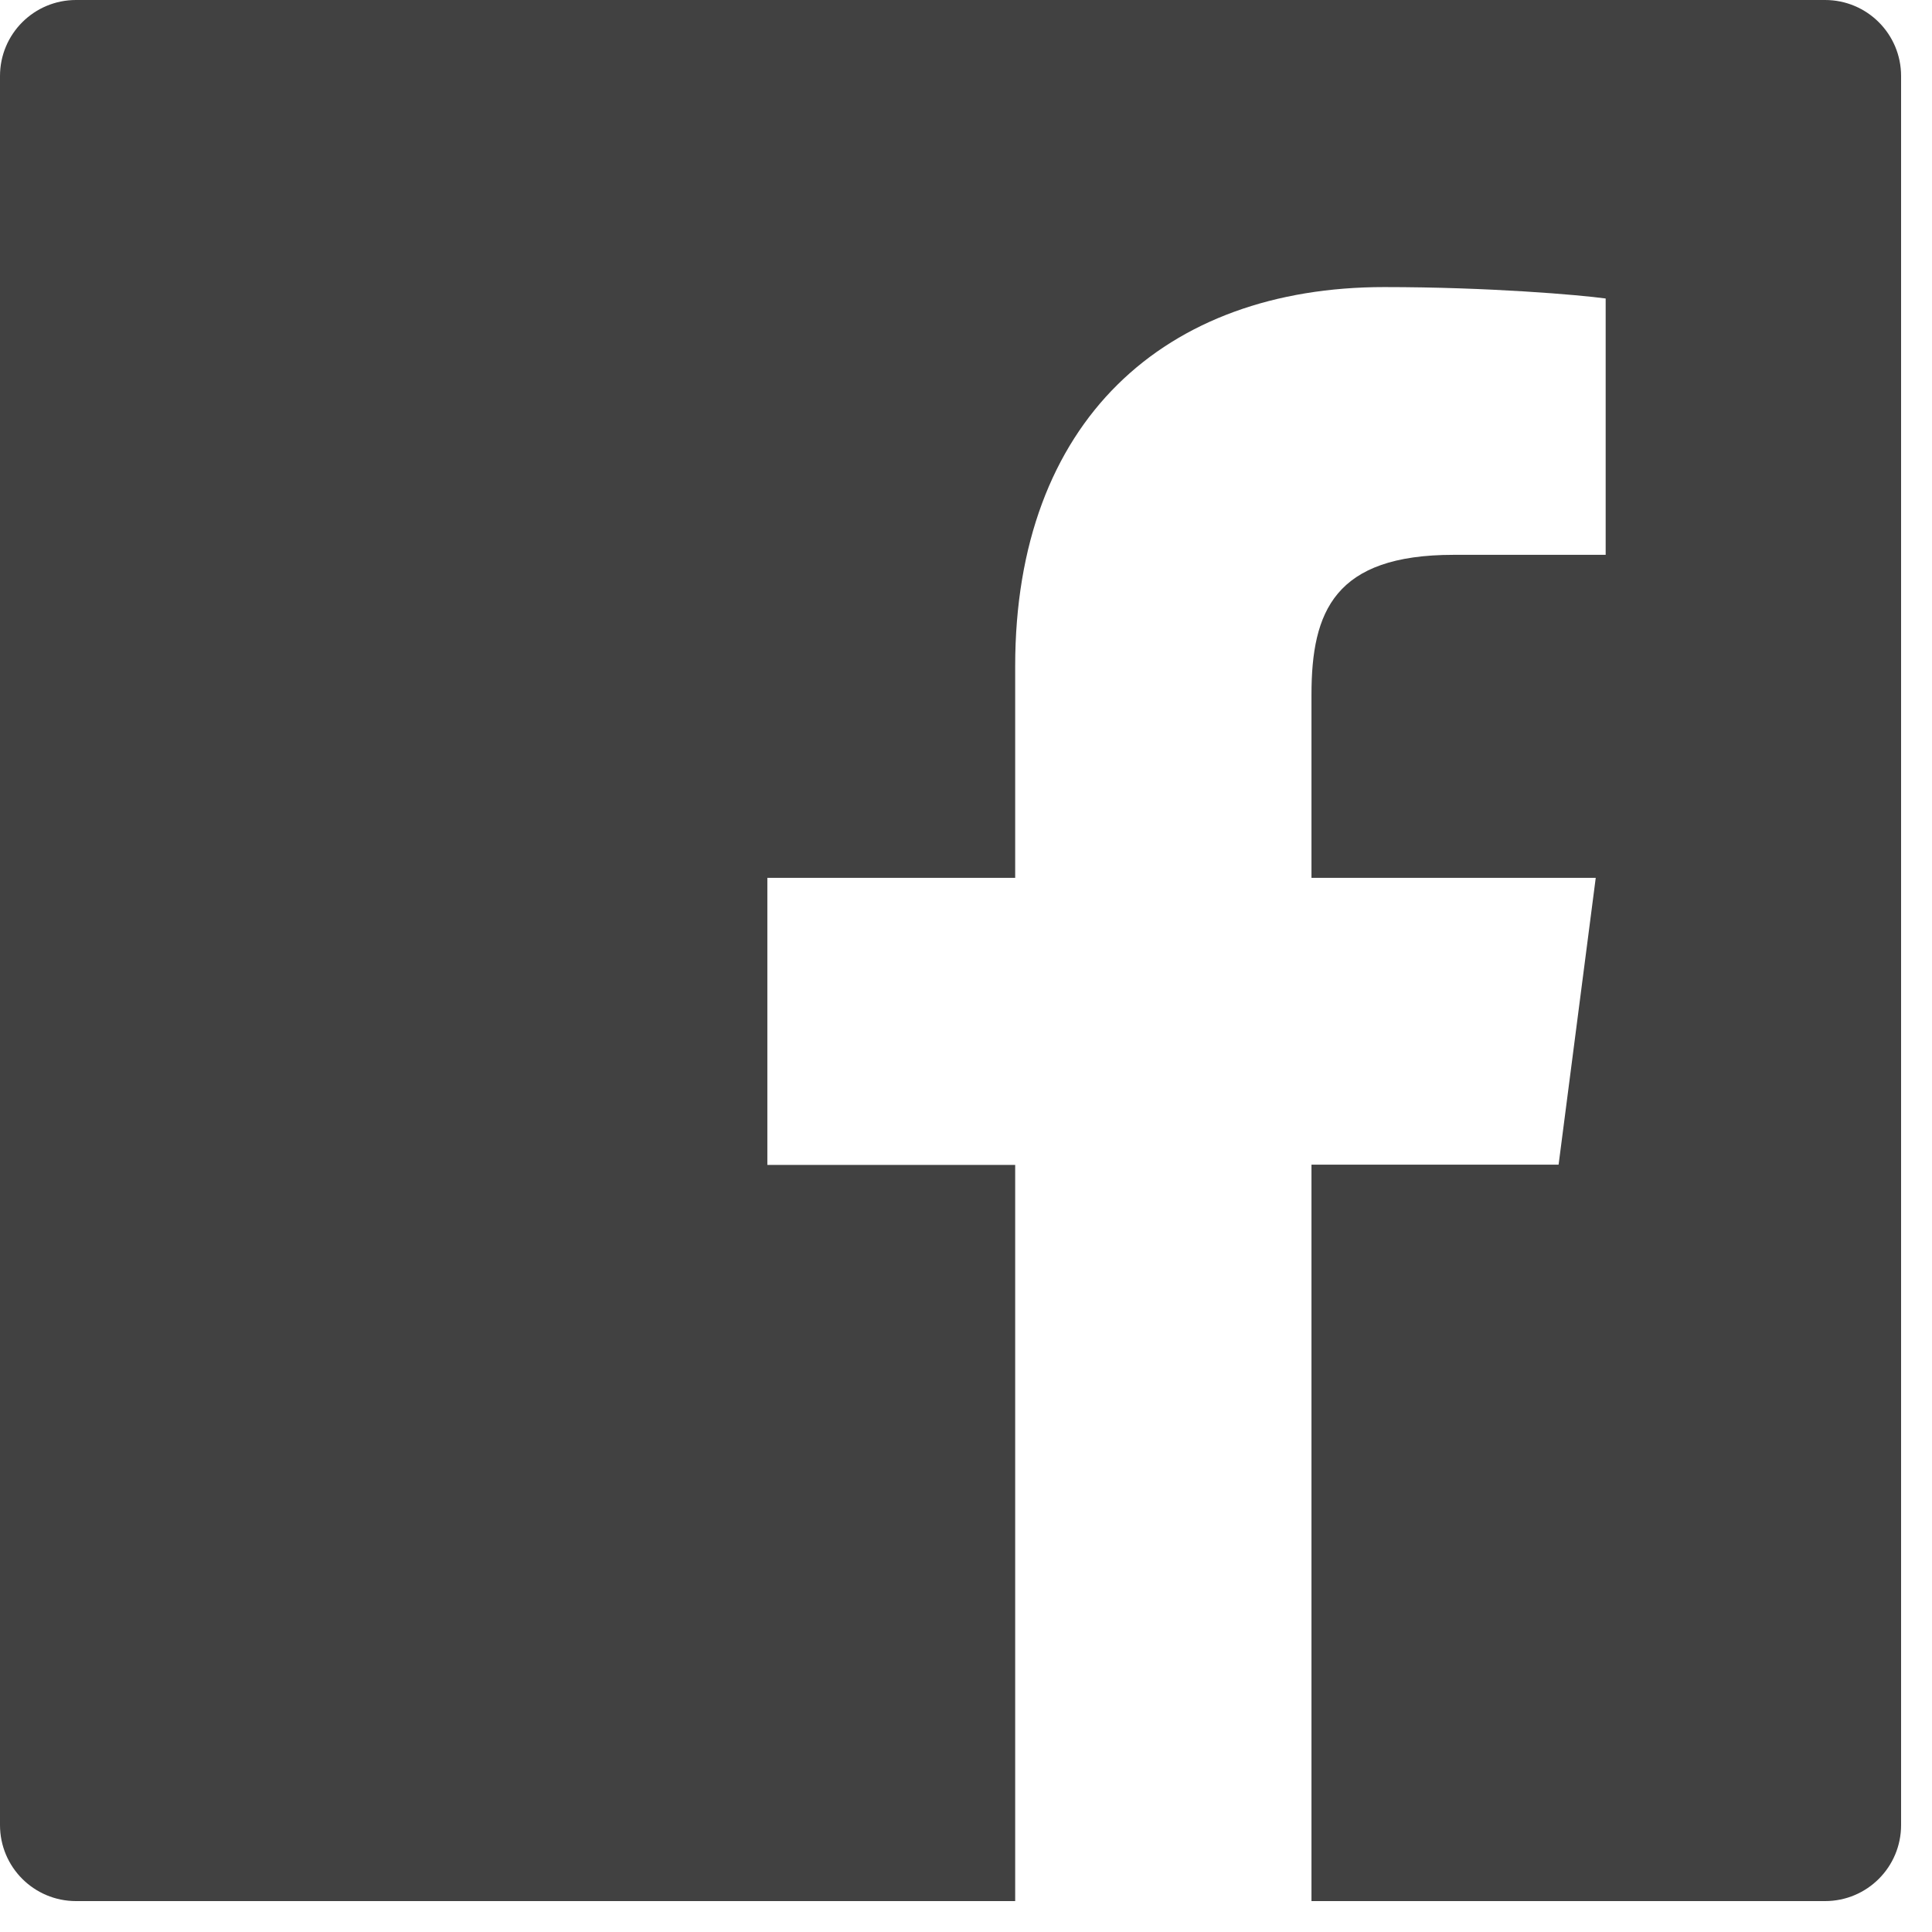
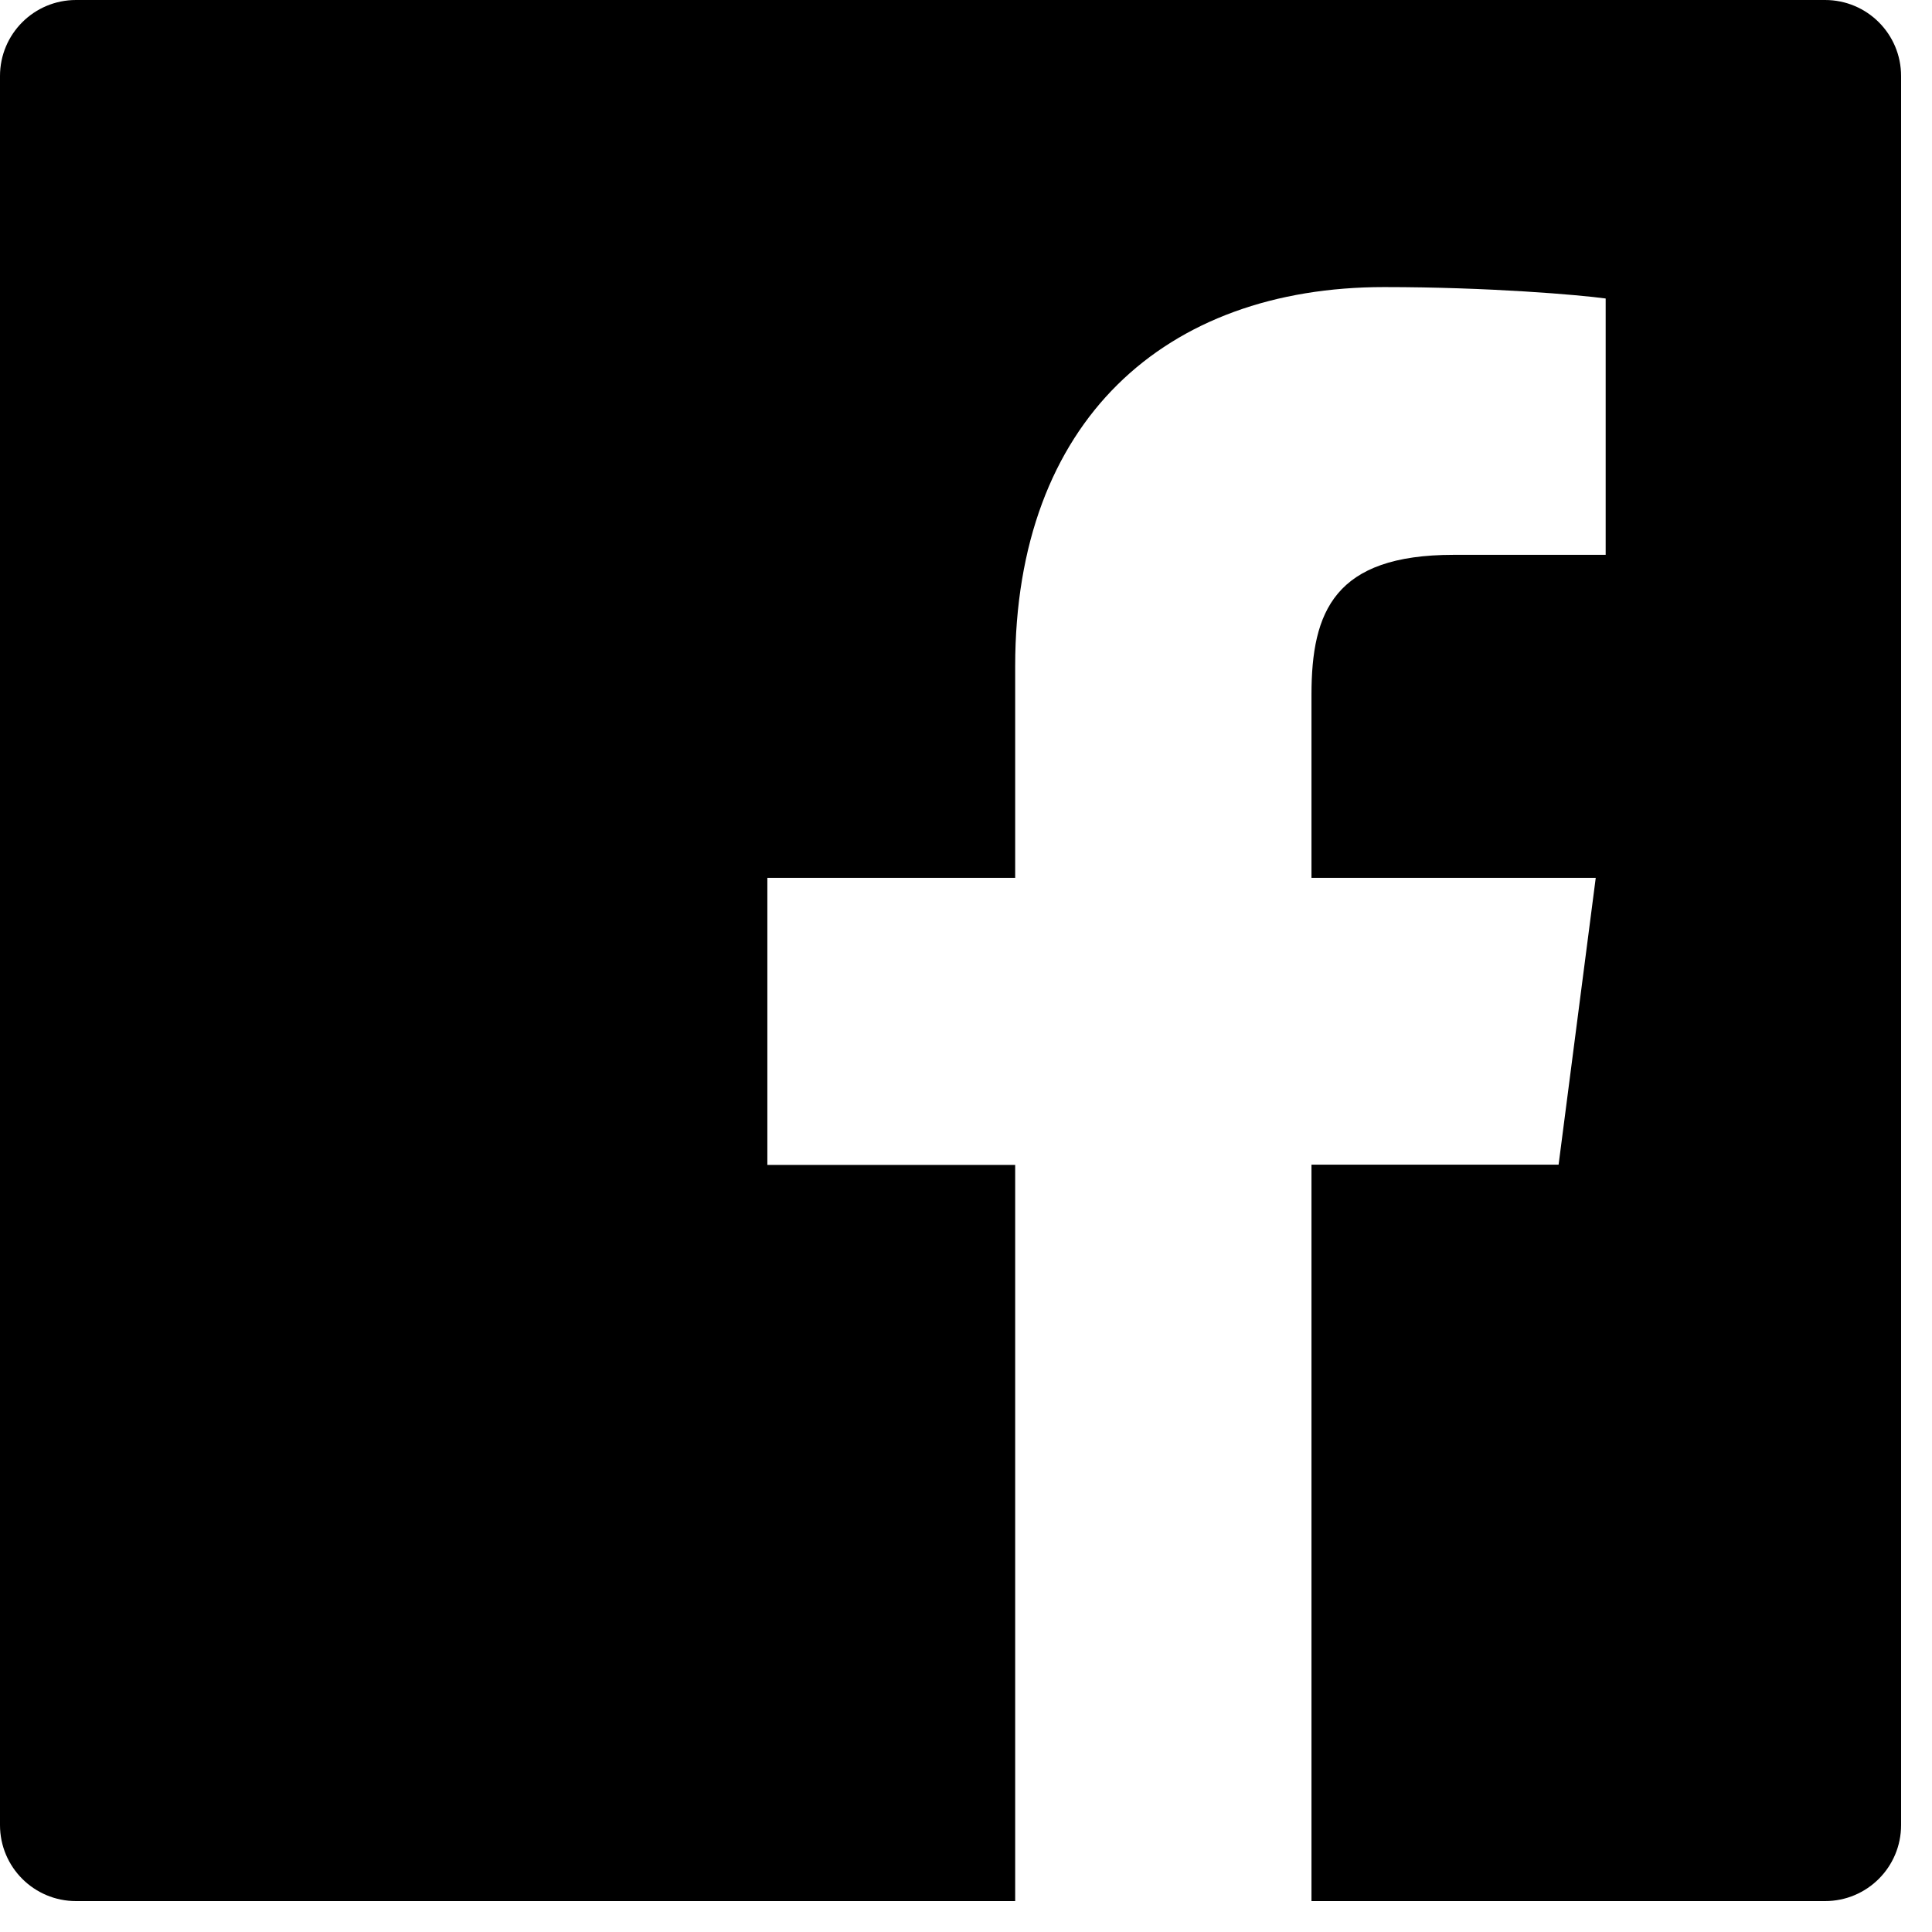
<svg xmlns="http://www.w3.org/2000/svg" width="22" height="22" viewBox="0 0 22 22" fill="none">
-   <path d="M20.782 0H0.866C0.387 0 0 0.387 0 0.866V20.782C0 21.261 0.387 21.648 0.866 21.648H20.782C21.261 21.648 21.648 21.261 21.648 20.782V0.866C21.648 0.387 21.261 0 20.782 0ZM18.281 6.318H16.552C15.197 6.318 14.934 6.962 14.934 7.91V9.996H18.171L17.748 13.262H14.934V21.648H11.56V13.265H8.738V9.996H11.56V7.587C11.56 4.792 13.267 3.269 15.762 3.269C16.958 3.269 17.984 3.358 18.284 3.399V6.318H18.281Z" fill="#414141" />
+   <path d="M20.782 0H0.866C0.387 0 0 0.387 0 0.866V20.782C0 21.261 0.387 21.648 0.866 21.648H20.782C21.261 21.648 21.648 21.261 21.648 20.782V0.866C21.648 0.387 21.261 0 20.782 0ZM18.281 6.318H16.552C15.197 6.318 14.934 6.962 14.934 7.91V9.996H18.171L17.748 13.262H14.934V21.648H11.56V13.265H8.738V9.996H11.56V7.587C11.56 4.792 13.267 3.269 15.762 3.269C16.958 3.269 17.984 3.358 18.284 3.399V6.318H18.281Z" fill="currentColor" />
</svg>
